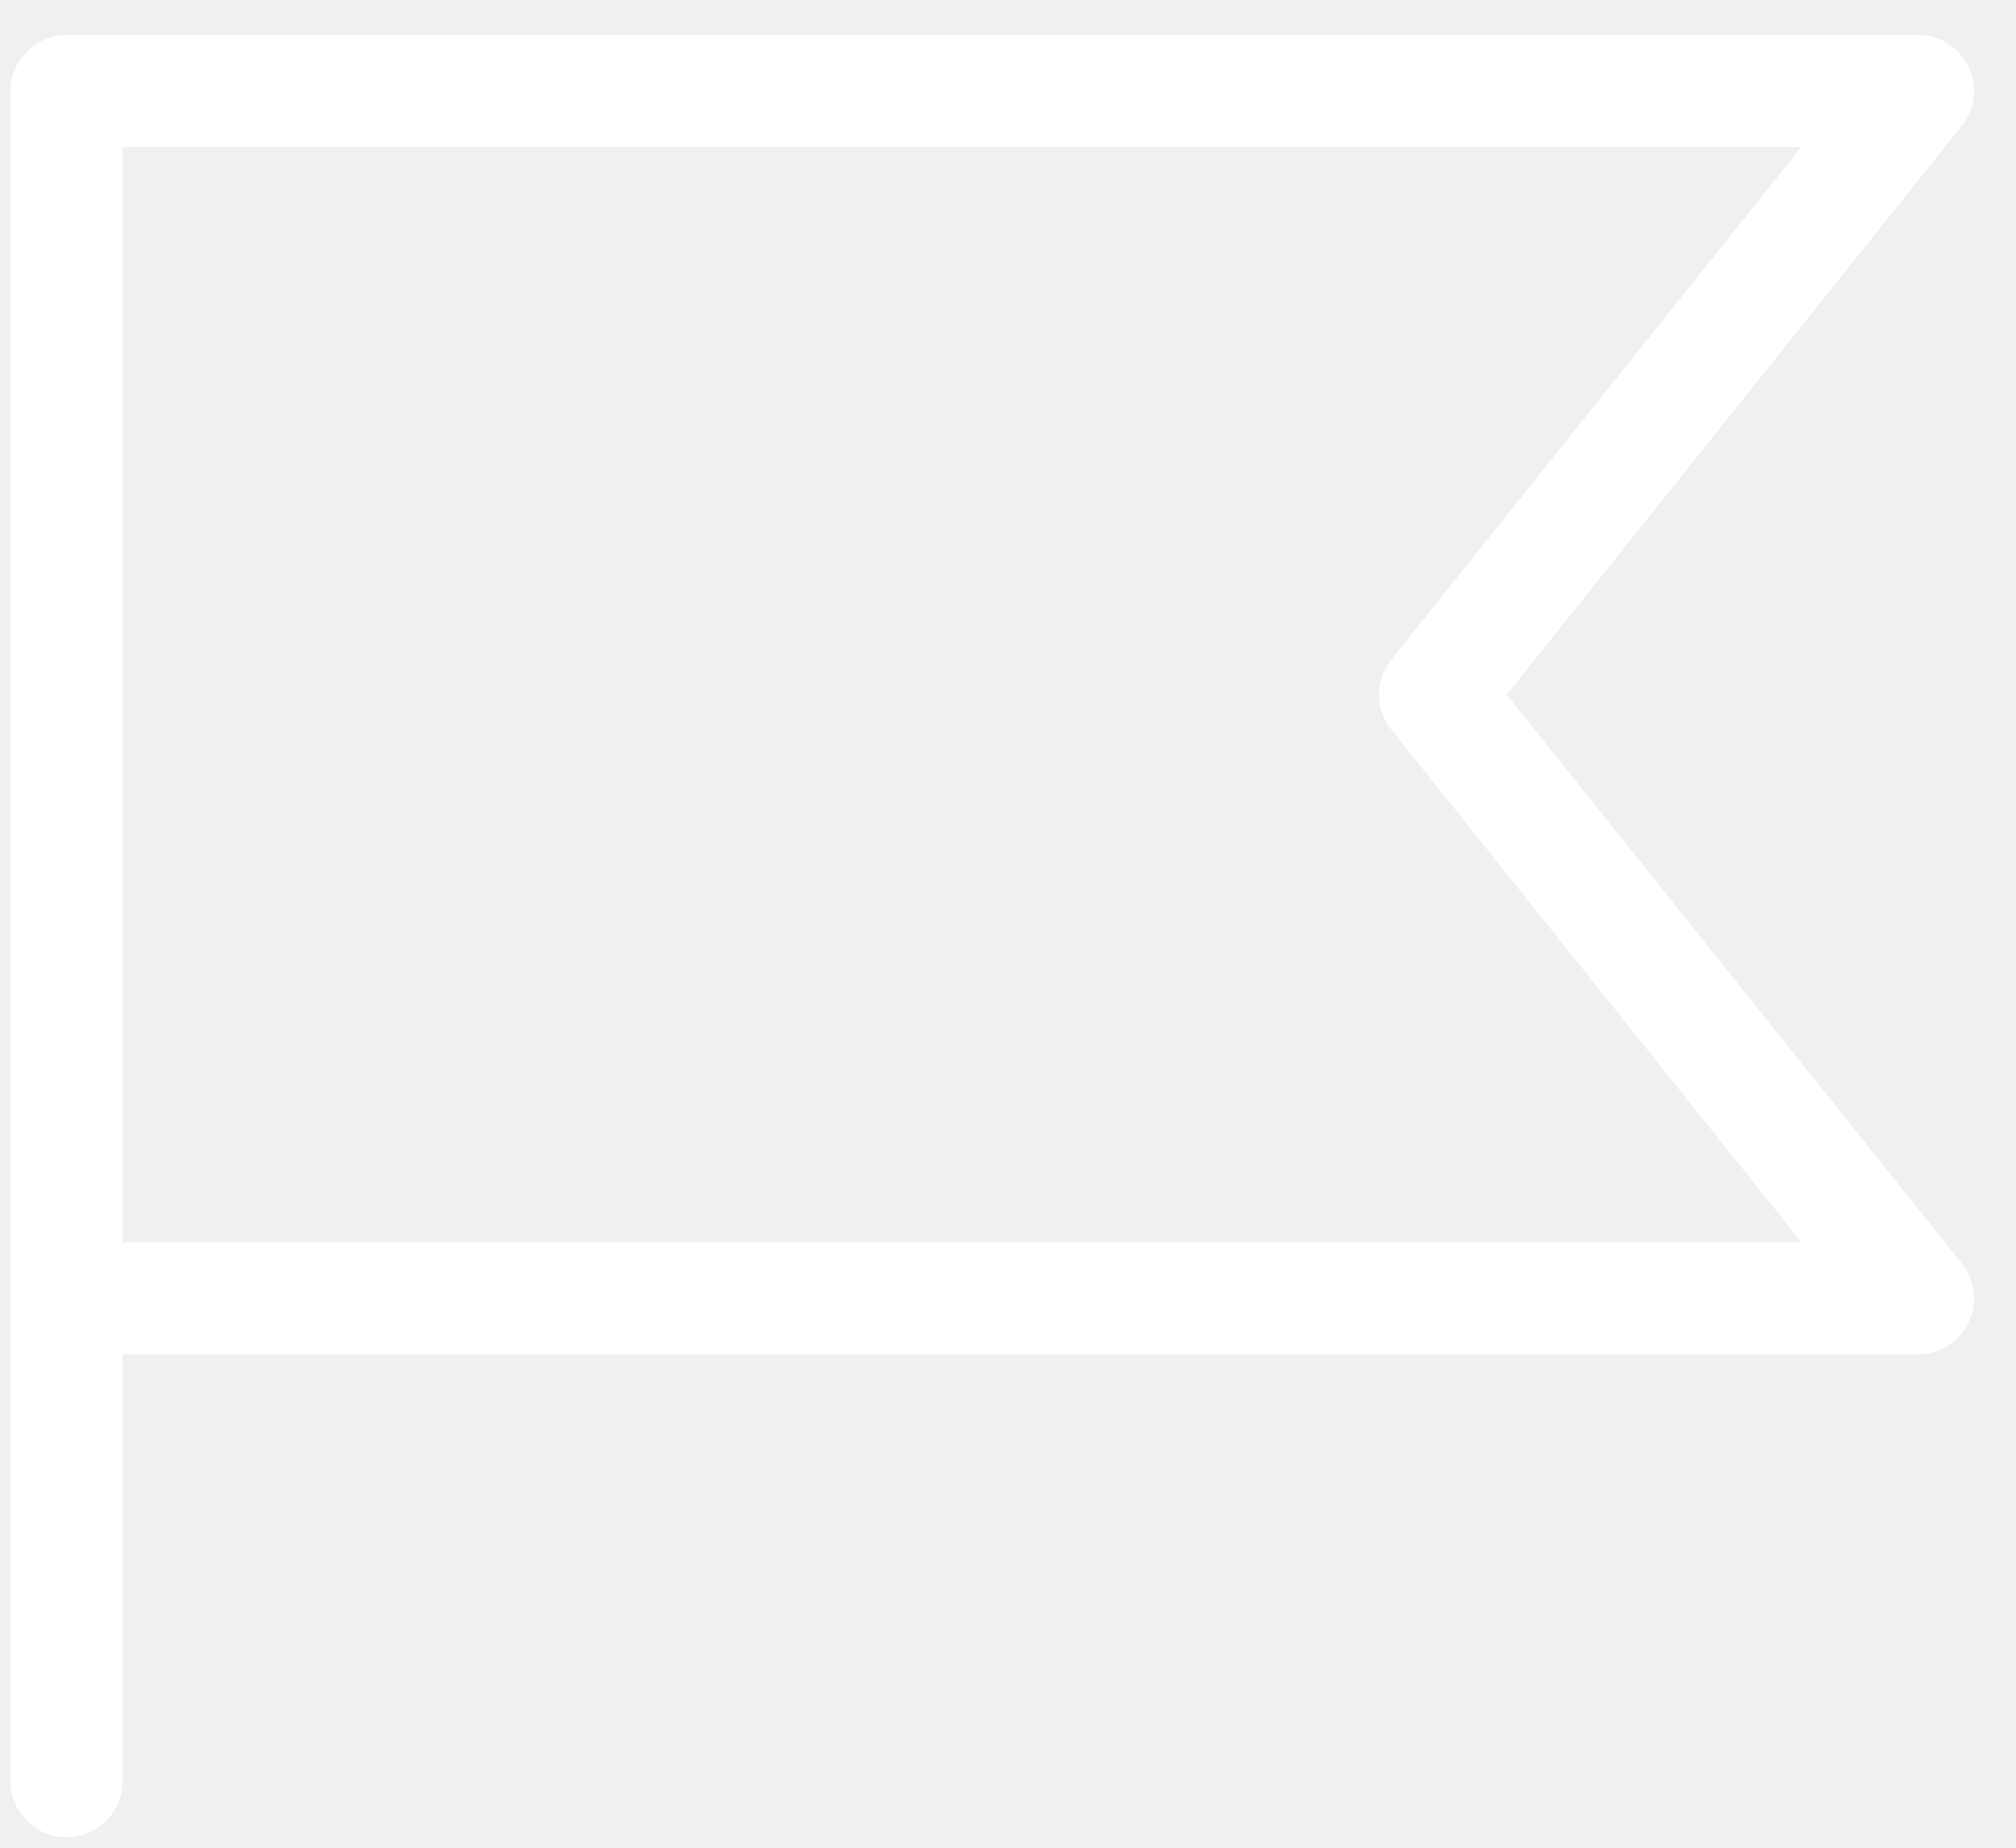
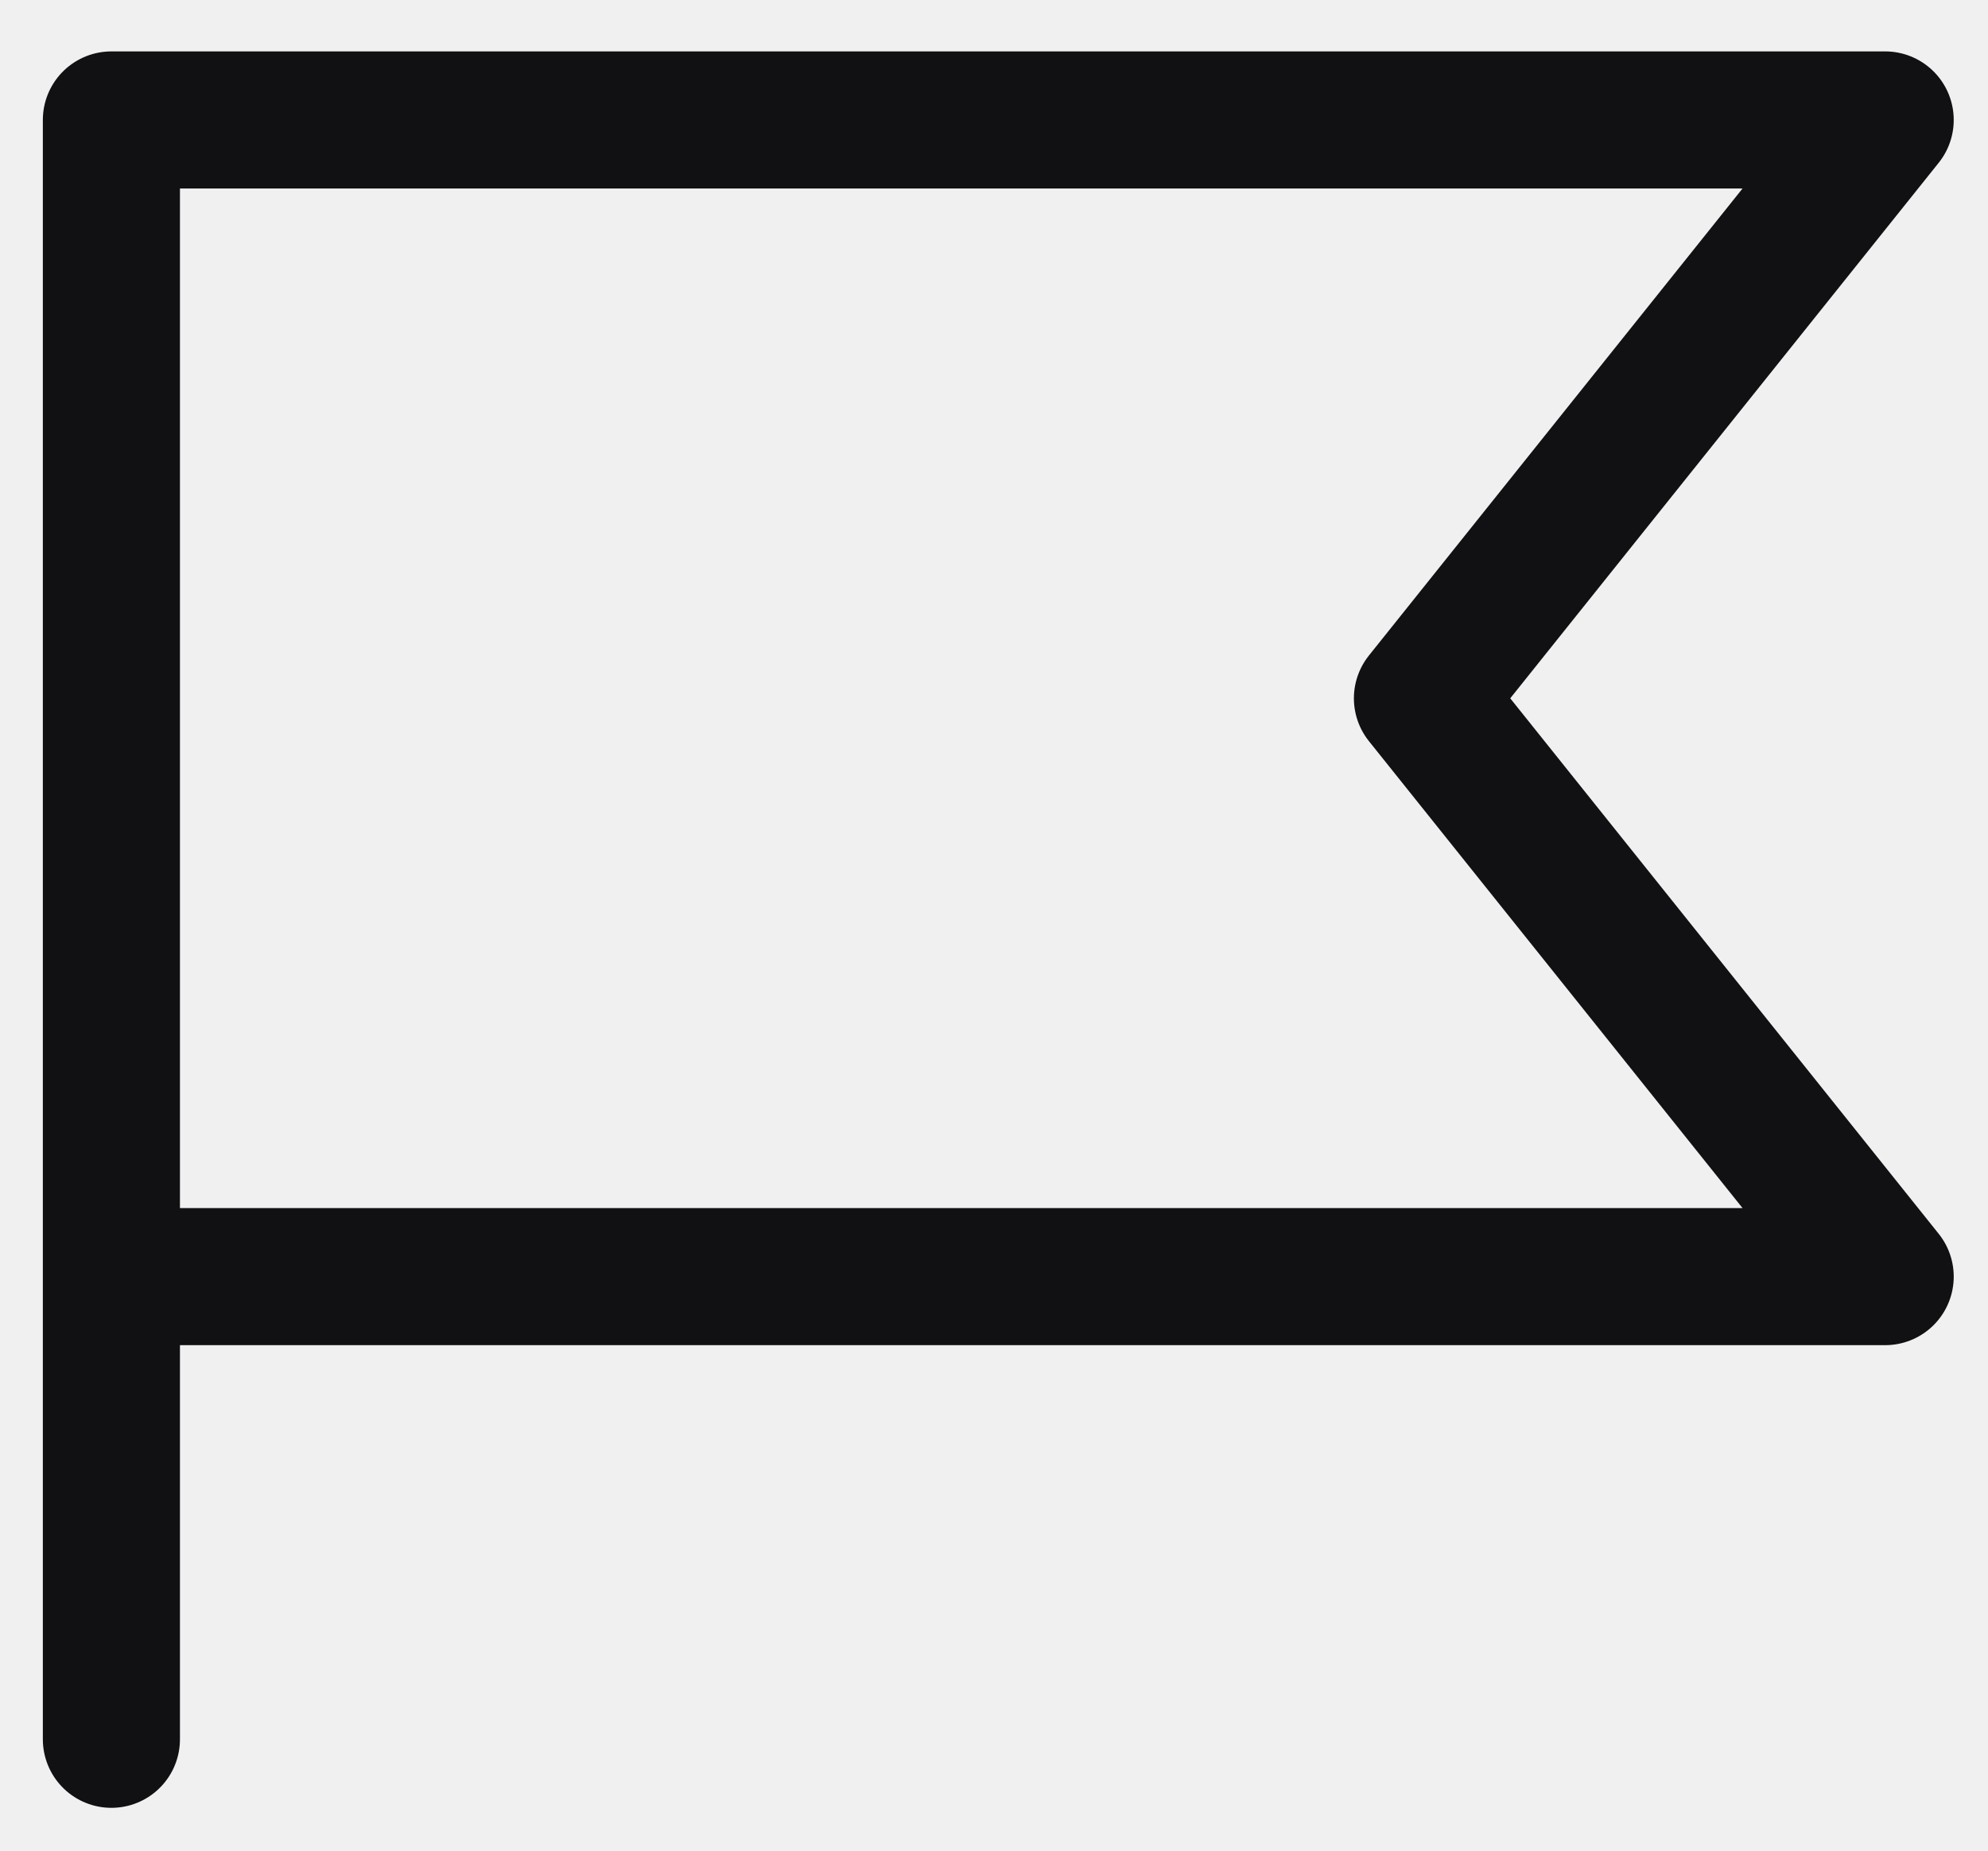
- <svg xmlns="http://www.w3.org/2000/svg" width="36" height="33" viewBox="0 0 36 33" fill="none">
-   <path d="M1.188 31.812V1.625H34.25L25.625 12.406L34.25 23.188H1.188" stroke="white" stroke-width="2" stroke-linecap="round" stroke-linejoin="round" />
+ <svg xmlns="http://www.w3.org/2000/svg" width="29" height="27" viewBox="0 0 29 27" fill="none">
+   <g id="FlagBanner">
+     <path id="Vector" d="M1.625 25.375V1.75H27.5L20.75 10.188L27.5 18.625H1.625" stroke="#111013" stroke-width="2" stroke-linecap="round" stroke-linejoin="round" />
+   </g>
</svg>
